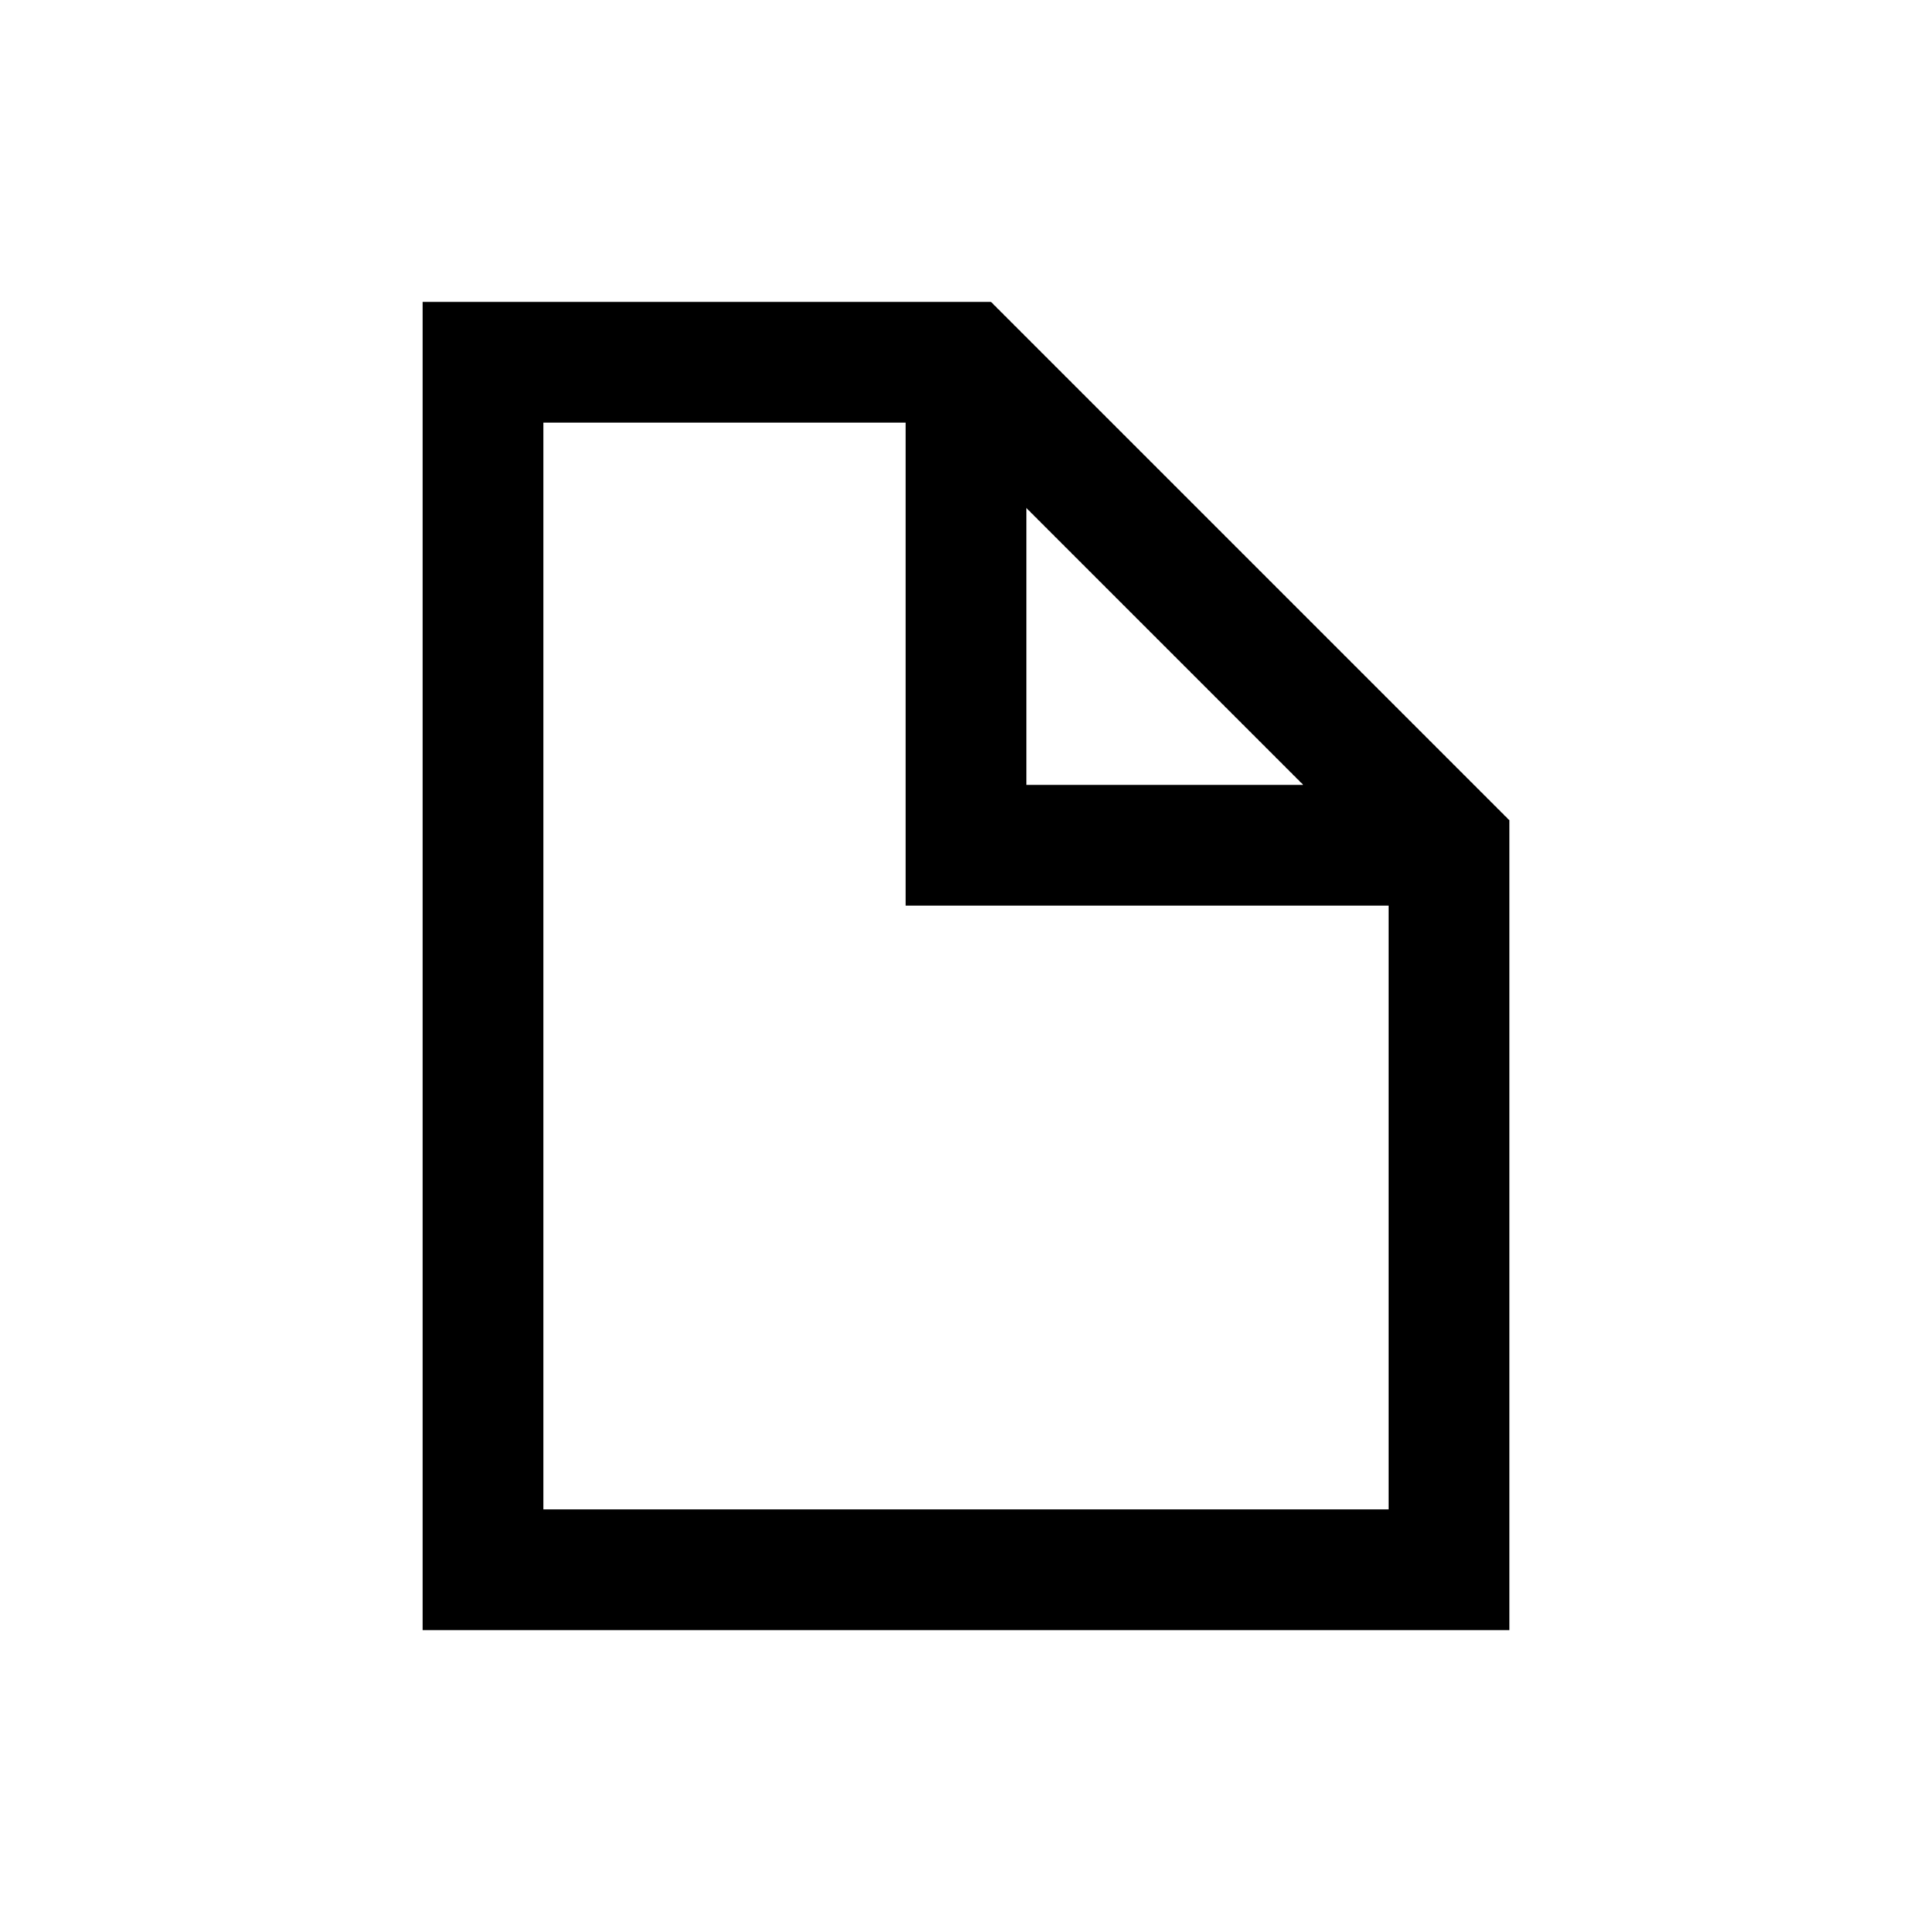
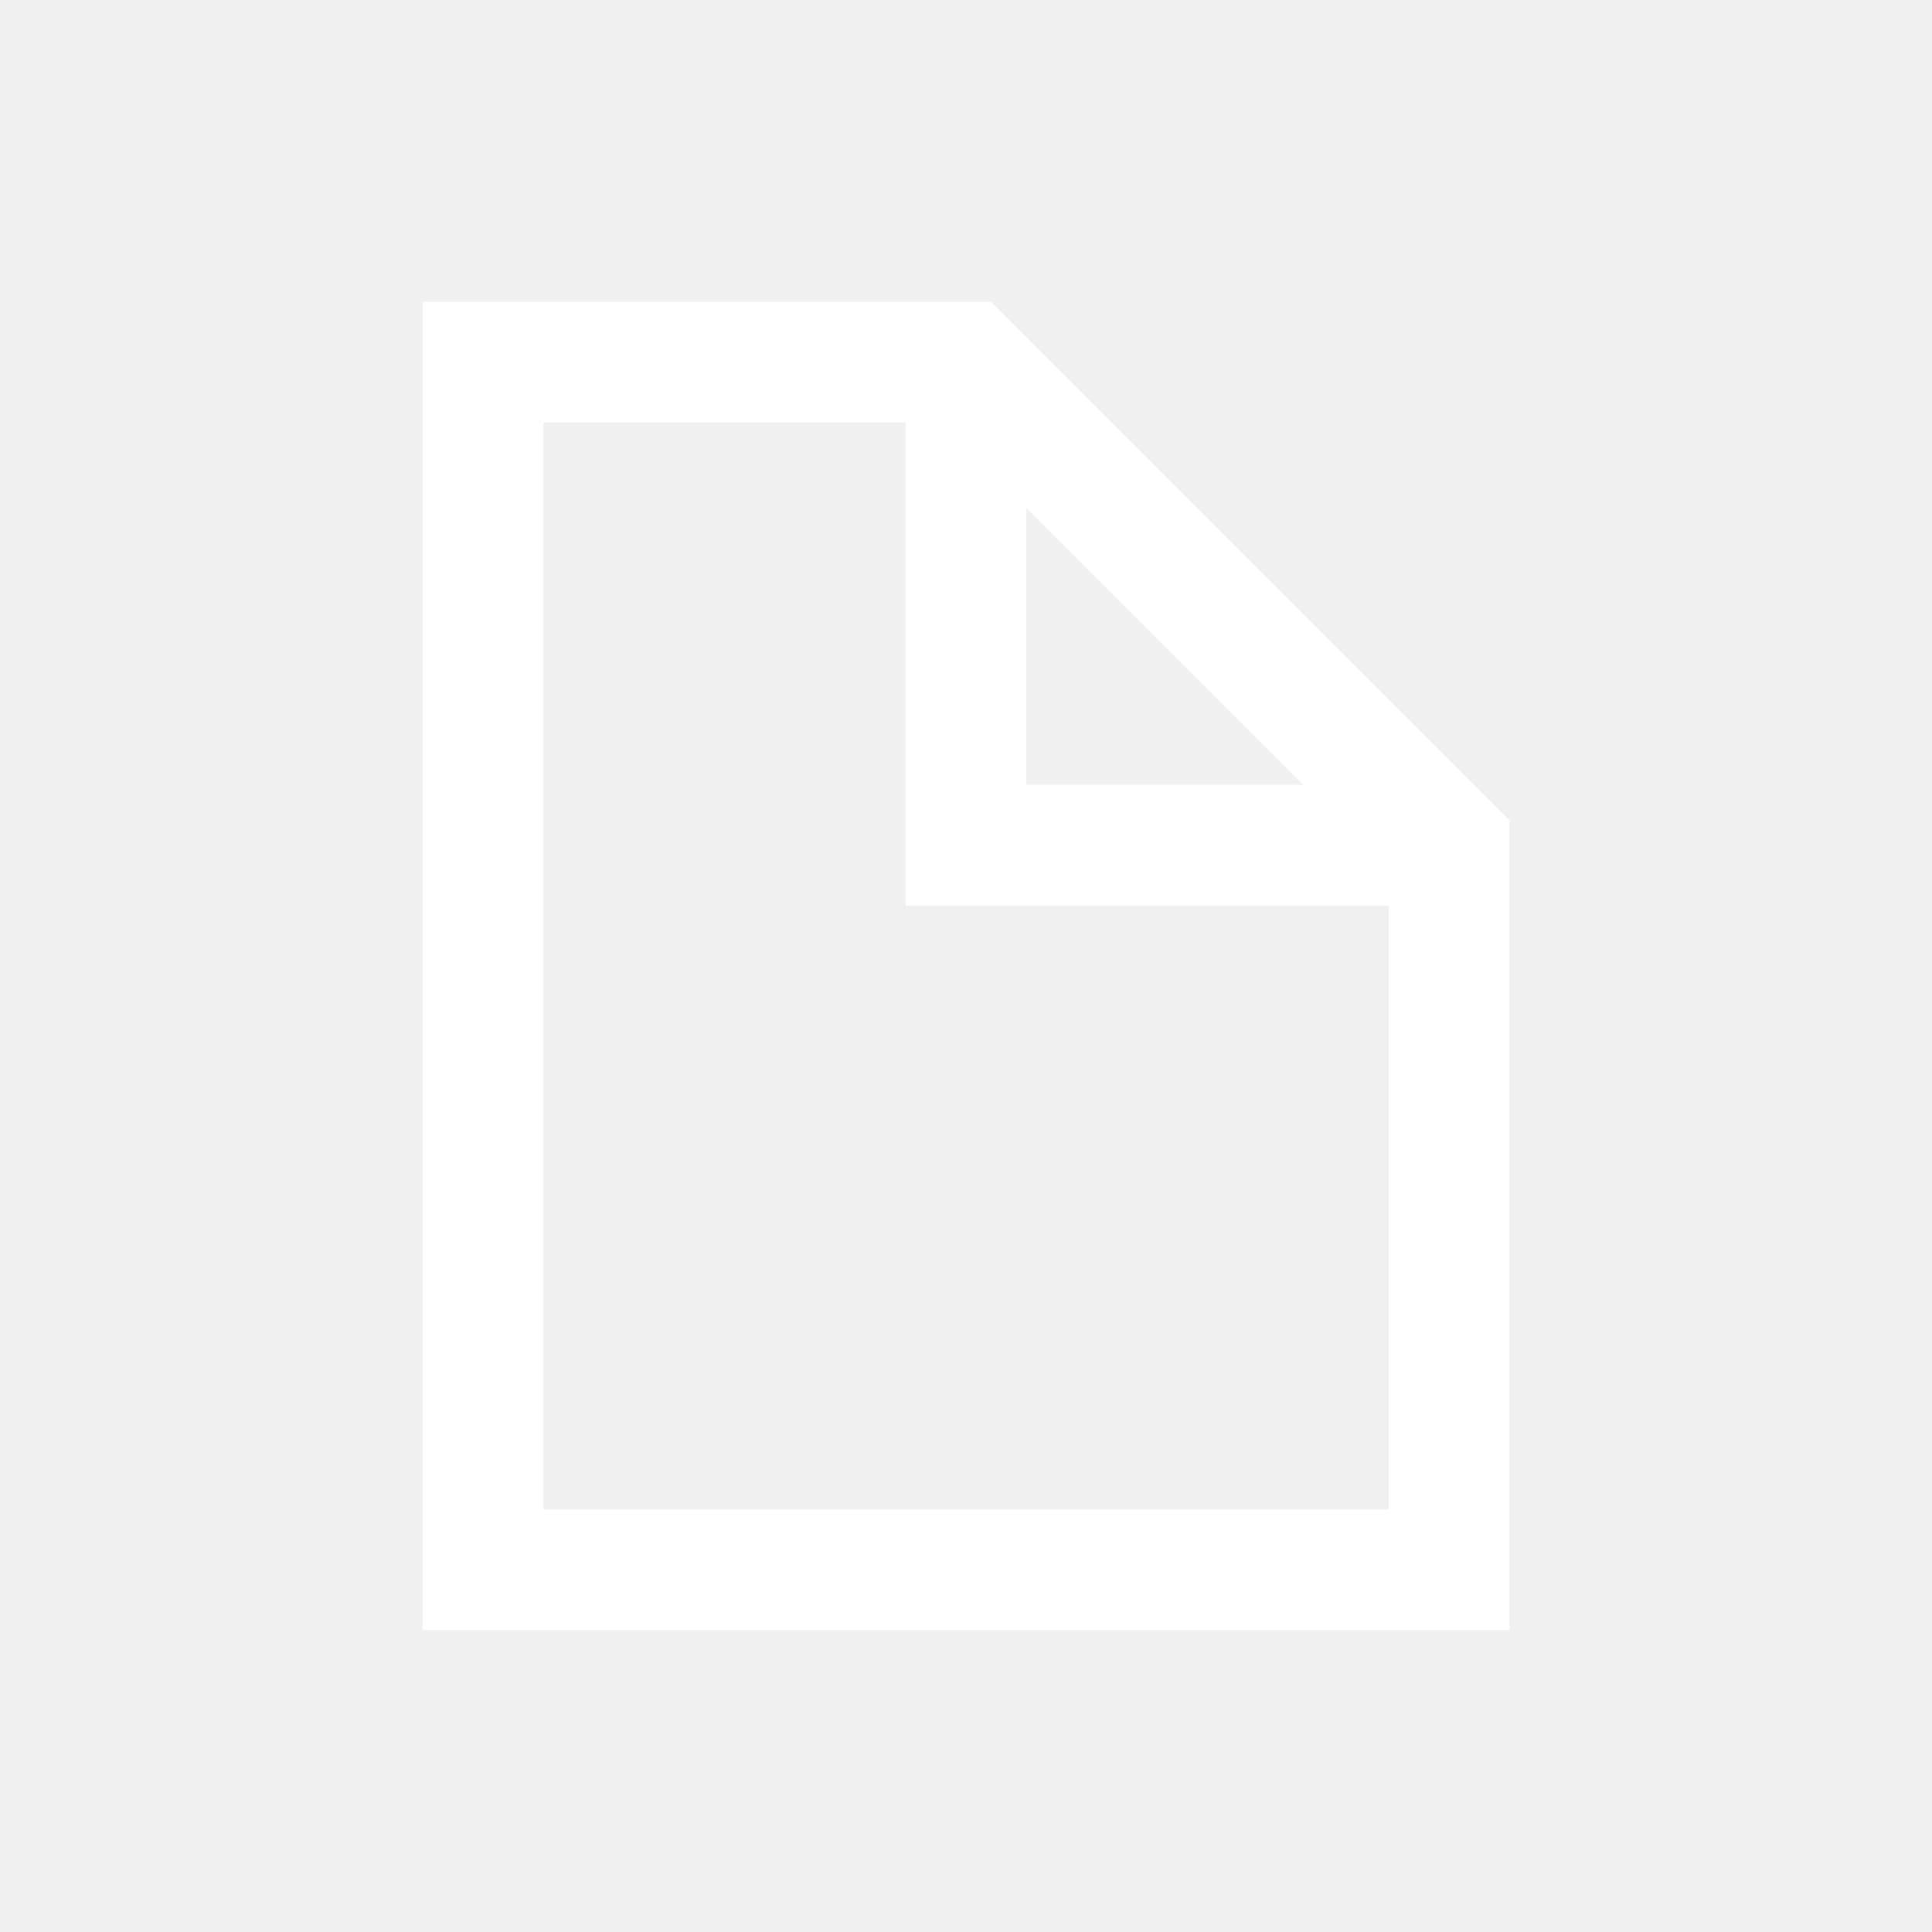
<svg xmlns="http://www.w3.org/2000/svg" width="16" height="16" viewBox="0 0 16 16" fill="none">
-   <rect width="16" height="16" fill="white" />
-   <path fill-rule="evenodd" clip-rule="evenodd" d="M3.5 2.5V13.5H12.5V6.793L8.207 2.5H3.5ZM4.5 3.5H7.793L7.5 3.5V7.5H11.5V12.5H4.5V3.5ZM8.5 4.207L10.793 6.5L8.5 6.5V4.207Z" fill="black" />
+   <path fill-rule="evenodd" clip-rule="evenodd" d="M3.5 2.5V13.5H12.5V6.793L8.207 2.5H3.5ZM4.5 3.5H7.793L7.5 3.5V7.5H11.5V12.5H4.5V3.5ZM8.5 4.207L10.793 6.5L8.5 6.5V4.207Z" fill="white" />
</svg>
